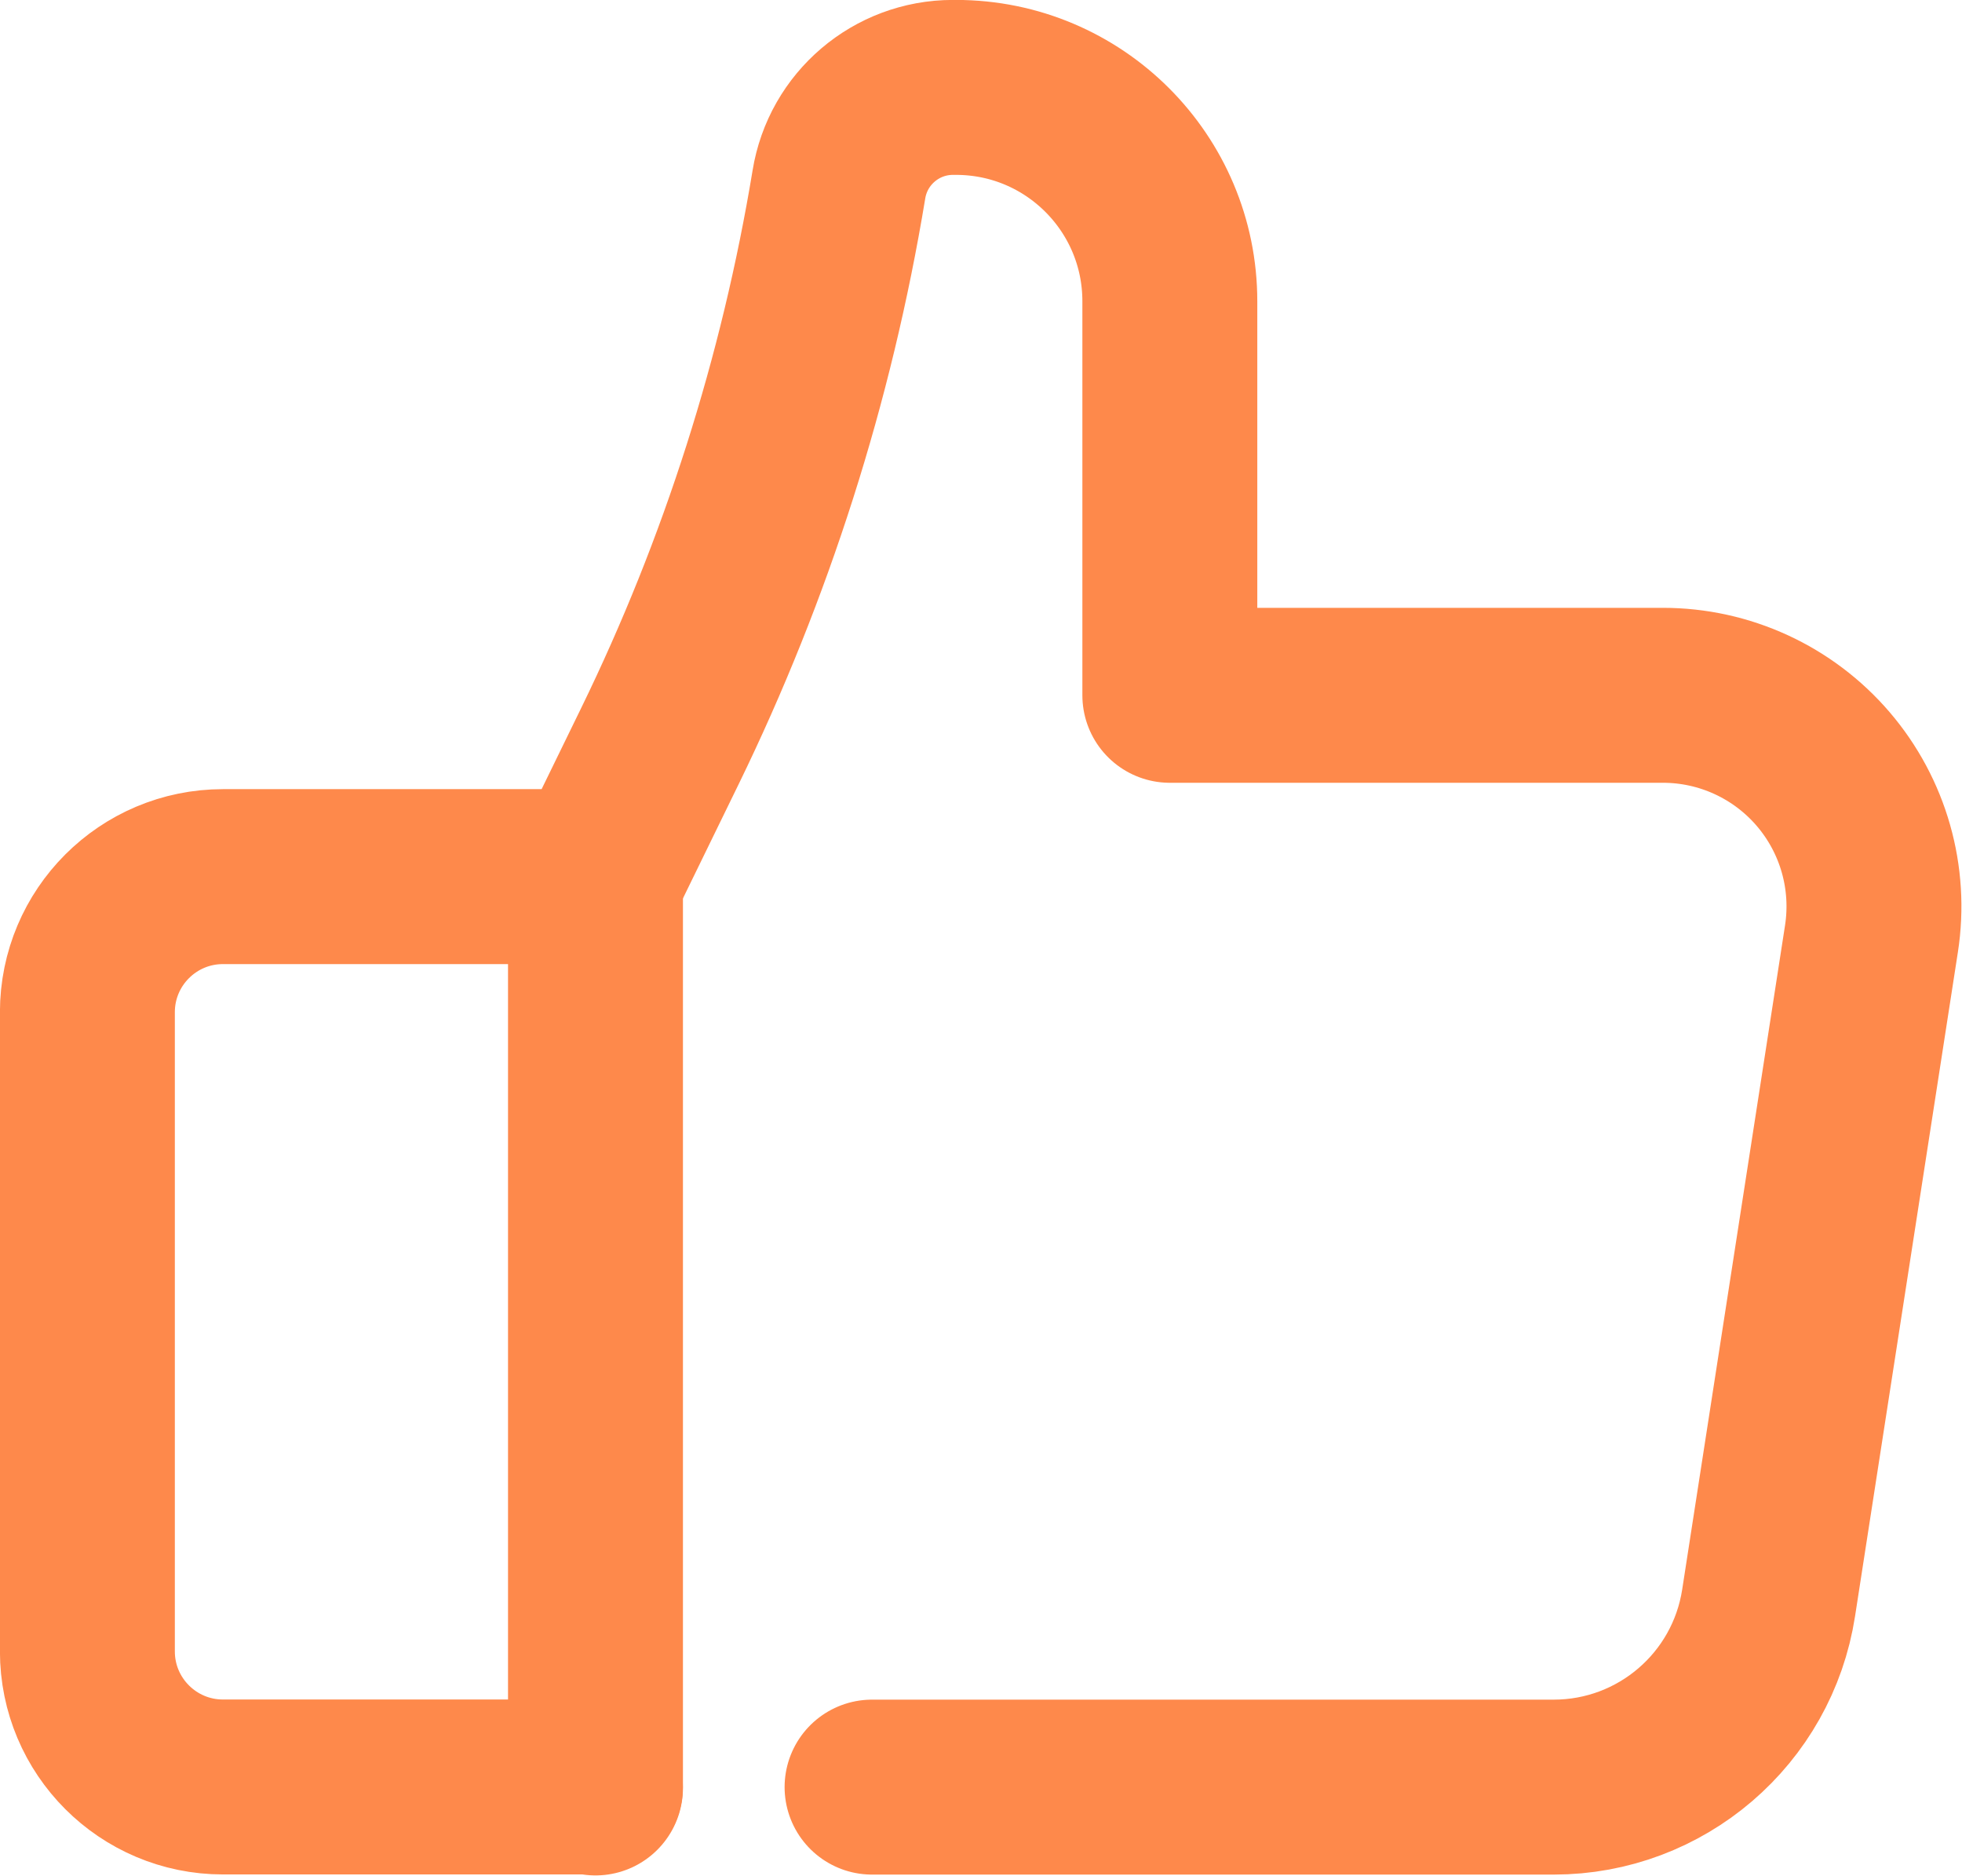
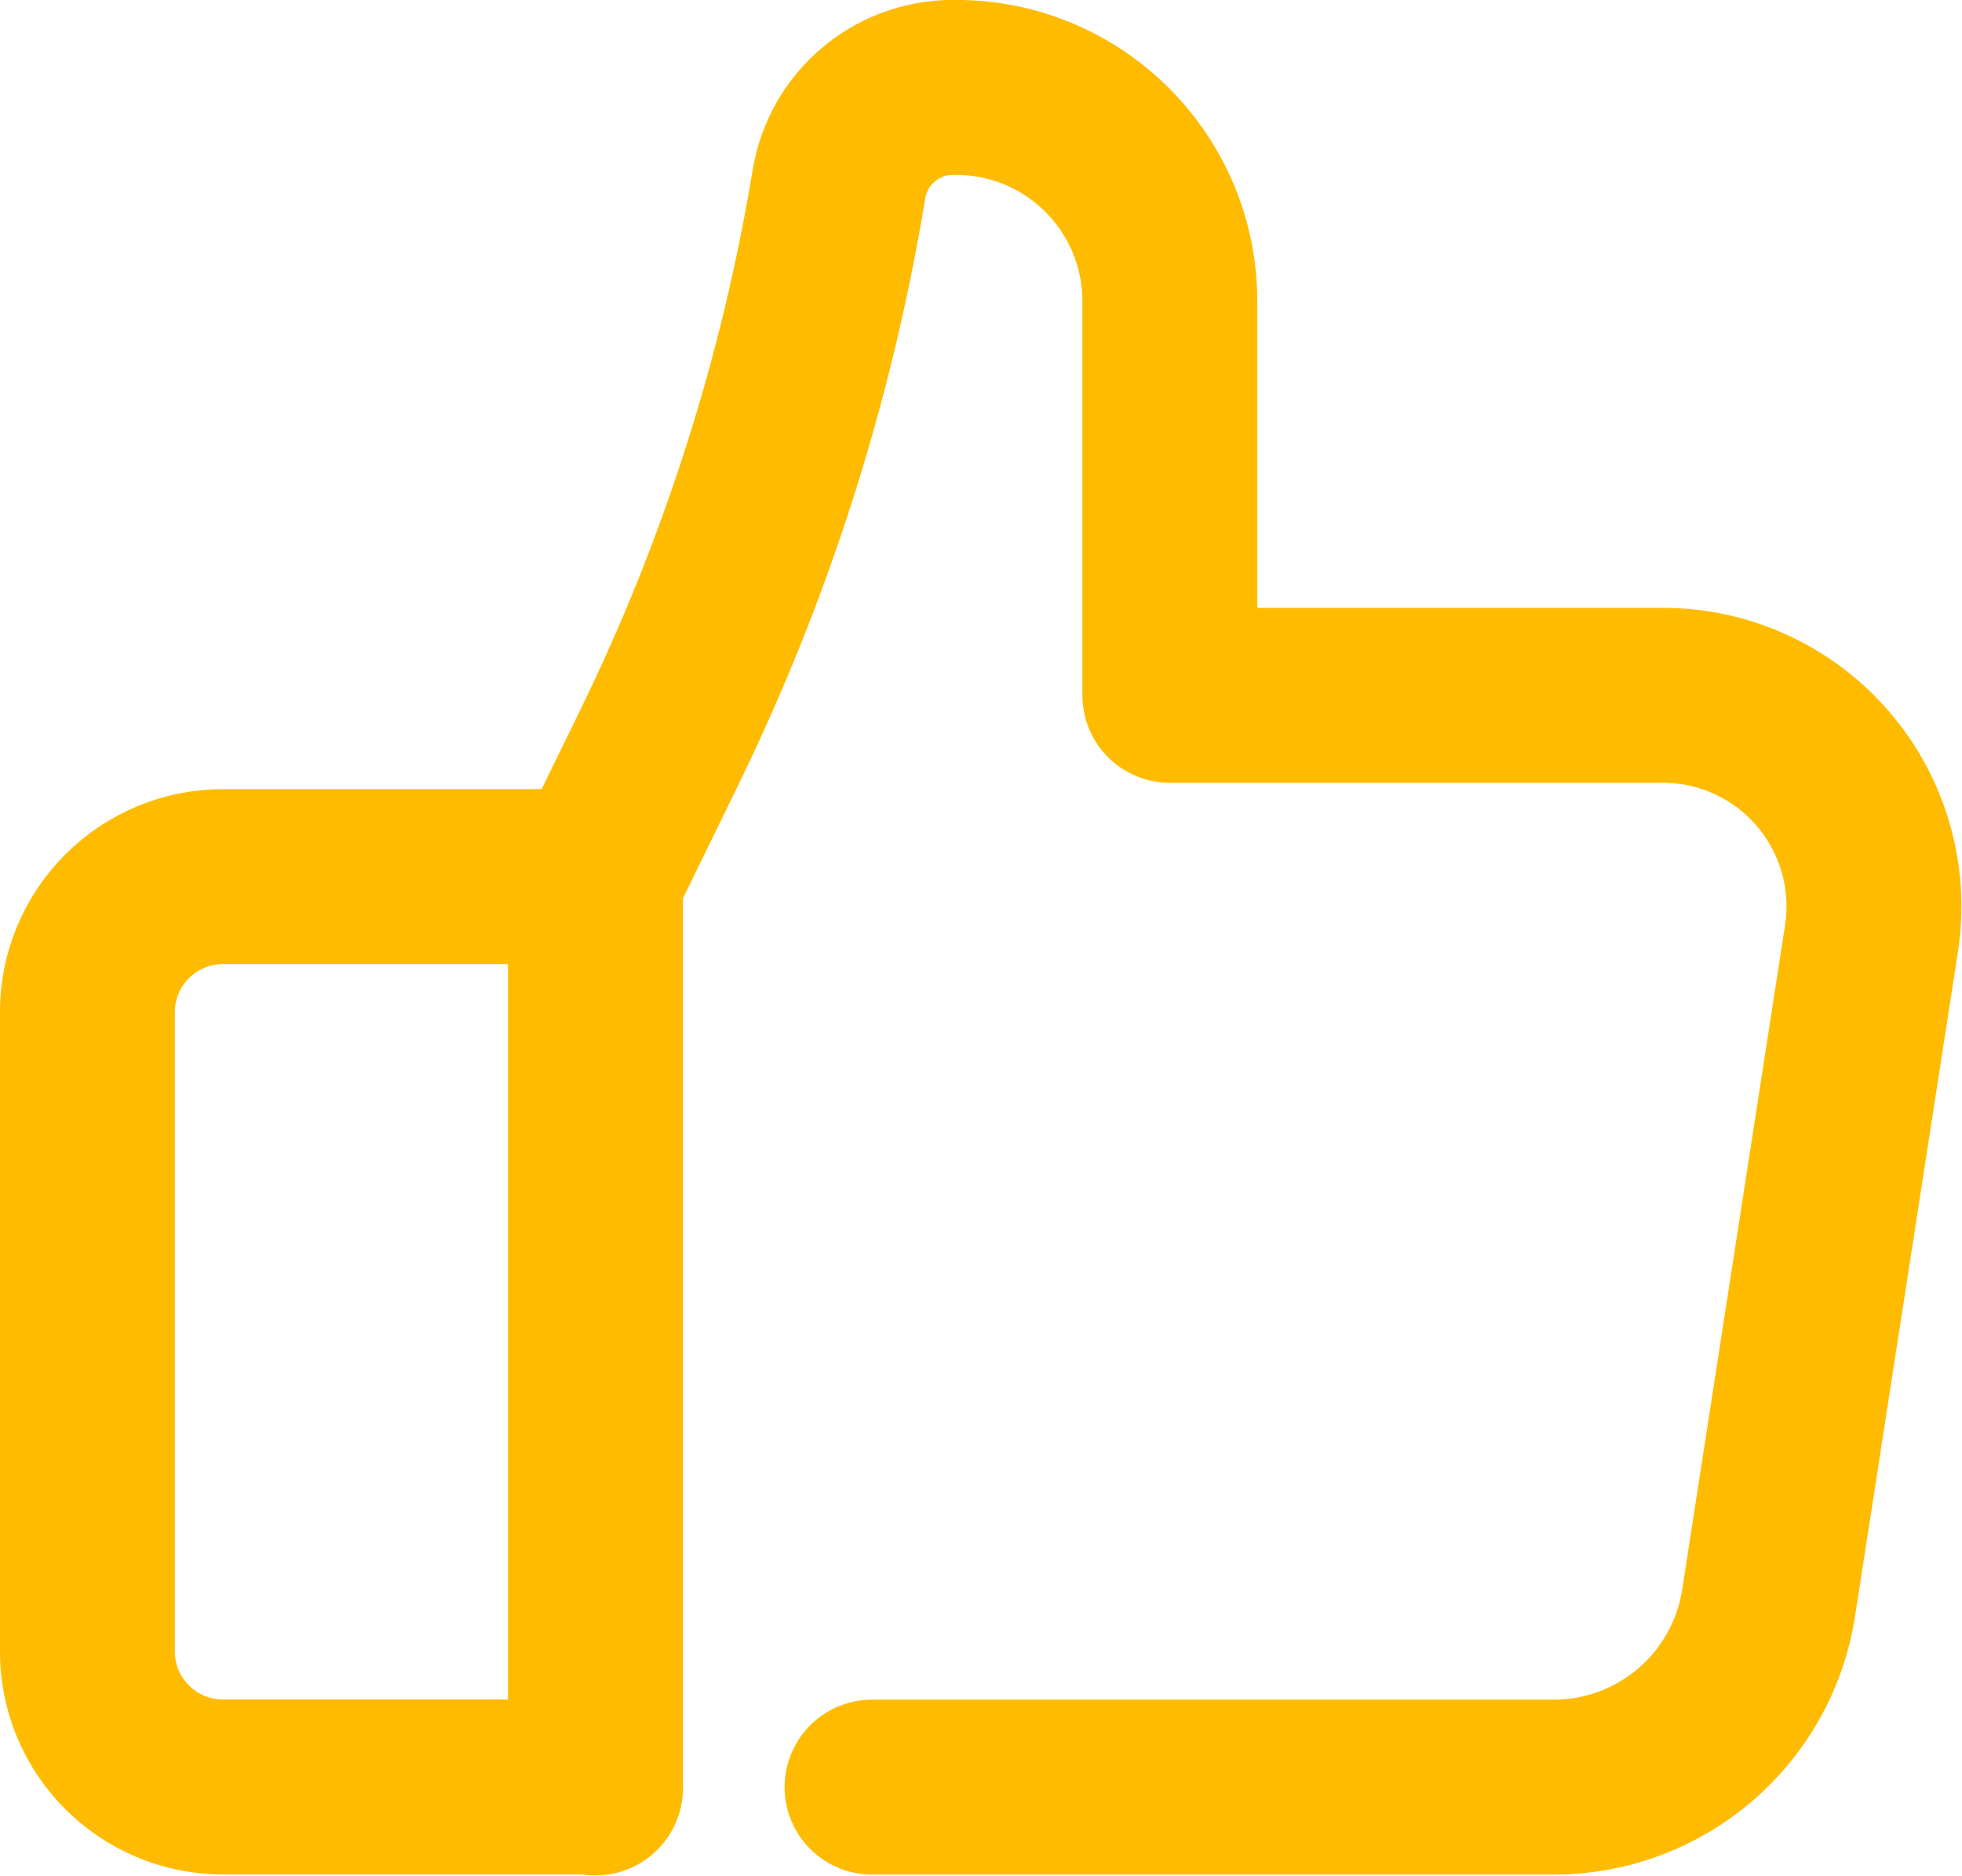
<svg xmlns="http://www.w3.org/2000/svg" width="28.042" height="26.8" viewBox="0 0 28.042 26.8">
  <defs>
    <style>
-             .cls-1{fill:none;stroke:#fe894b;stroke-linecap:round;stroke-linejoin:round;stroke-width:2.5px}
+             .cls-1{fill:none;stroke:#ffbb00;stroke-linecap:round;stroke-linejoin:round;stroke-width:2.5px}
        </style>
  </defs>
  <g id="ic_mydocs_good" transform="translate(1.25 1.25)">
    <path id="선_62" d="M0 0L0 13.009" class="cls-1" transform="translate(7.261 11.291)" />
    <path id="패스_1417" d="M1316.9 388.573h9.743a3.108 3.108 0 0 0 3.071-2.632l1.47-9.491a3.016 3.016 0 0 0-2.981-3.479h-7.047v-5.63a3.056 3.056 0 0 0-3.056-3.057h-.045a1.651 1.651 0 0 0-1.629 1.388 29.139 29.139 0 0 1-2.559 8.027l-.909 1.863h-5.335a1.938 1.938 0 0 0-1.938 1.938v9.133a1.938 1.938 0 0 0 1.938 1.938h5.323" class="cls-1" transform="translate(-1305.686 -364.285)" />
  </g>
</svg>
